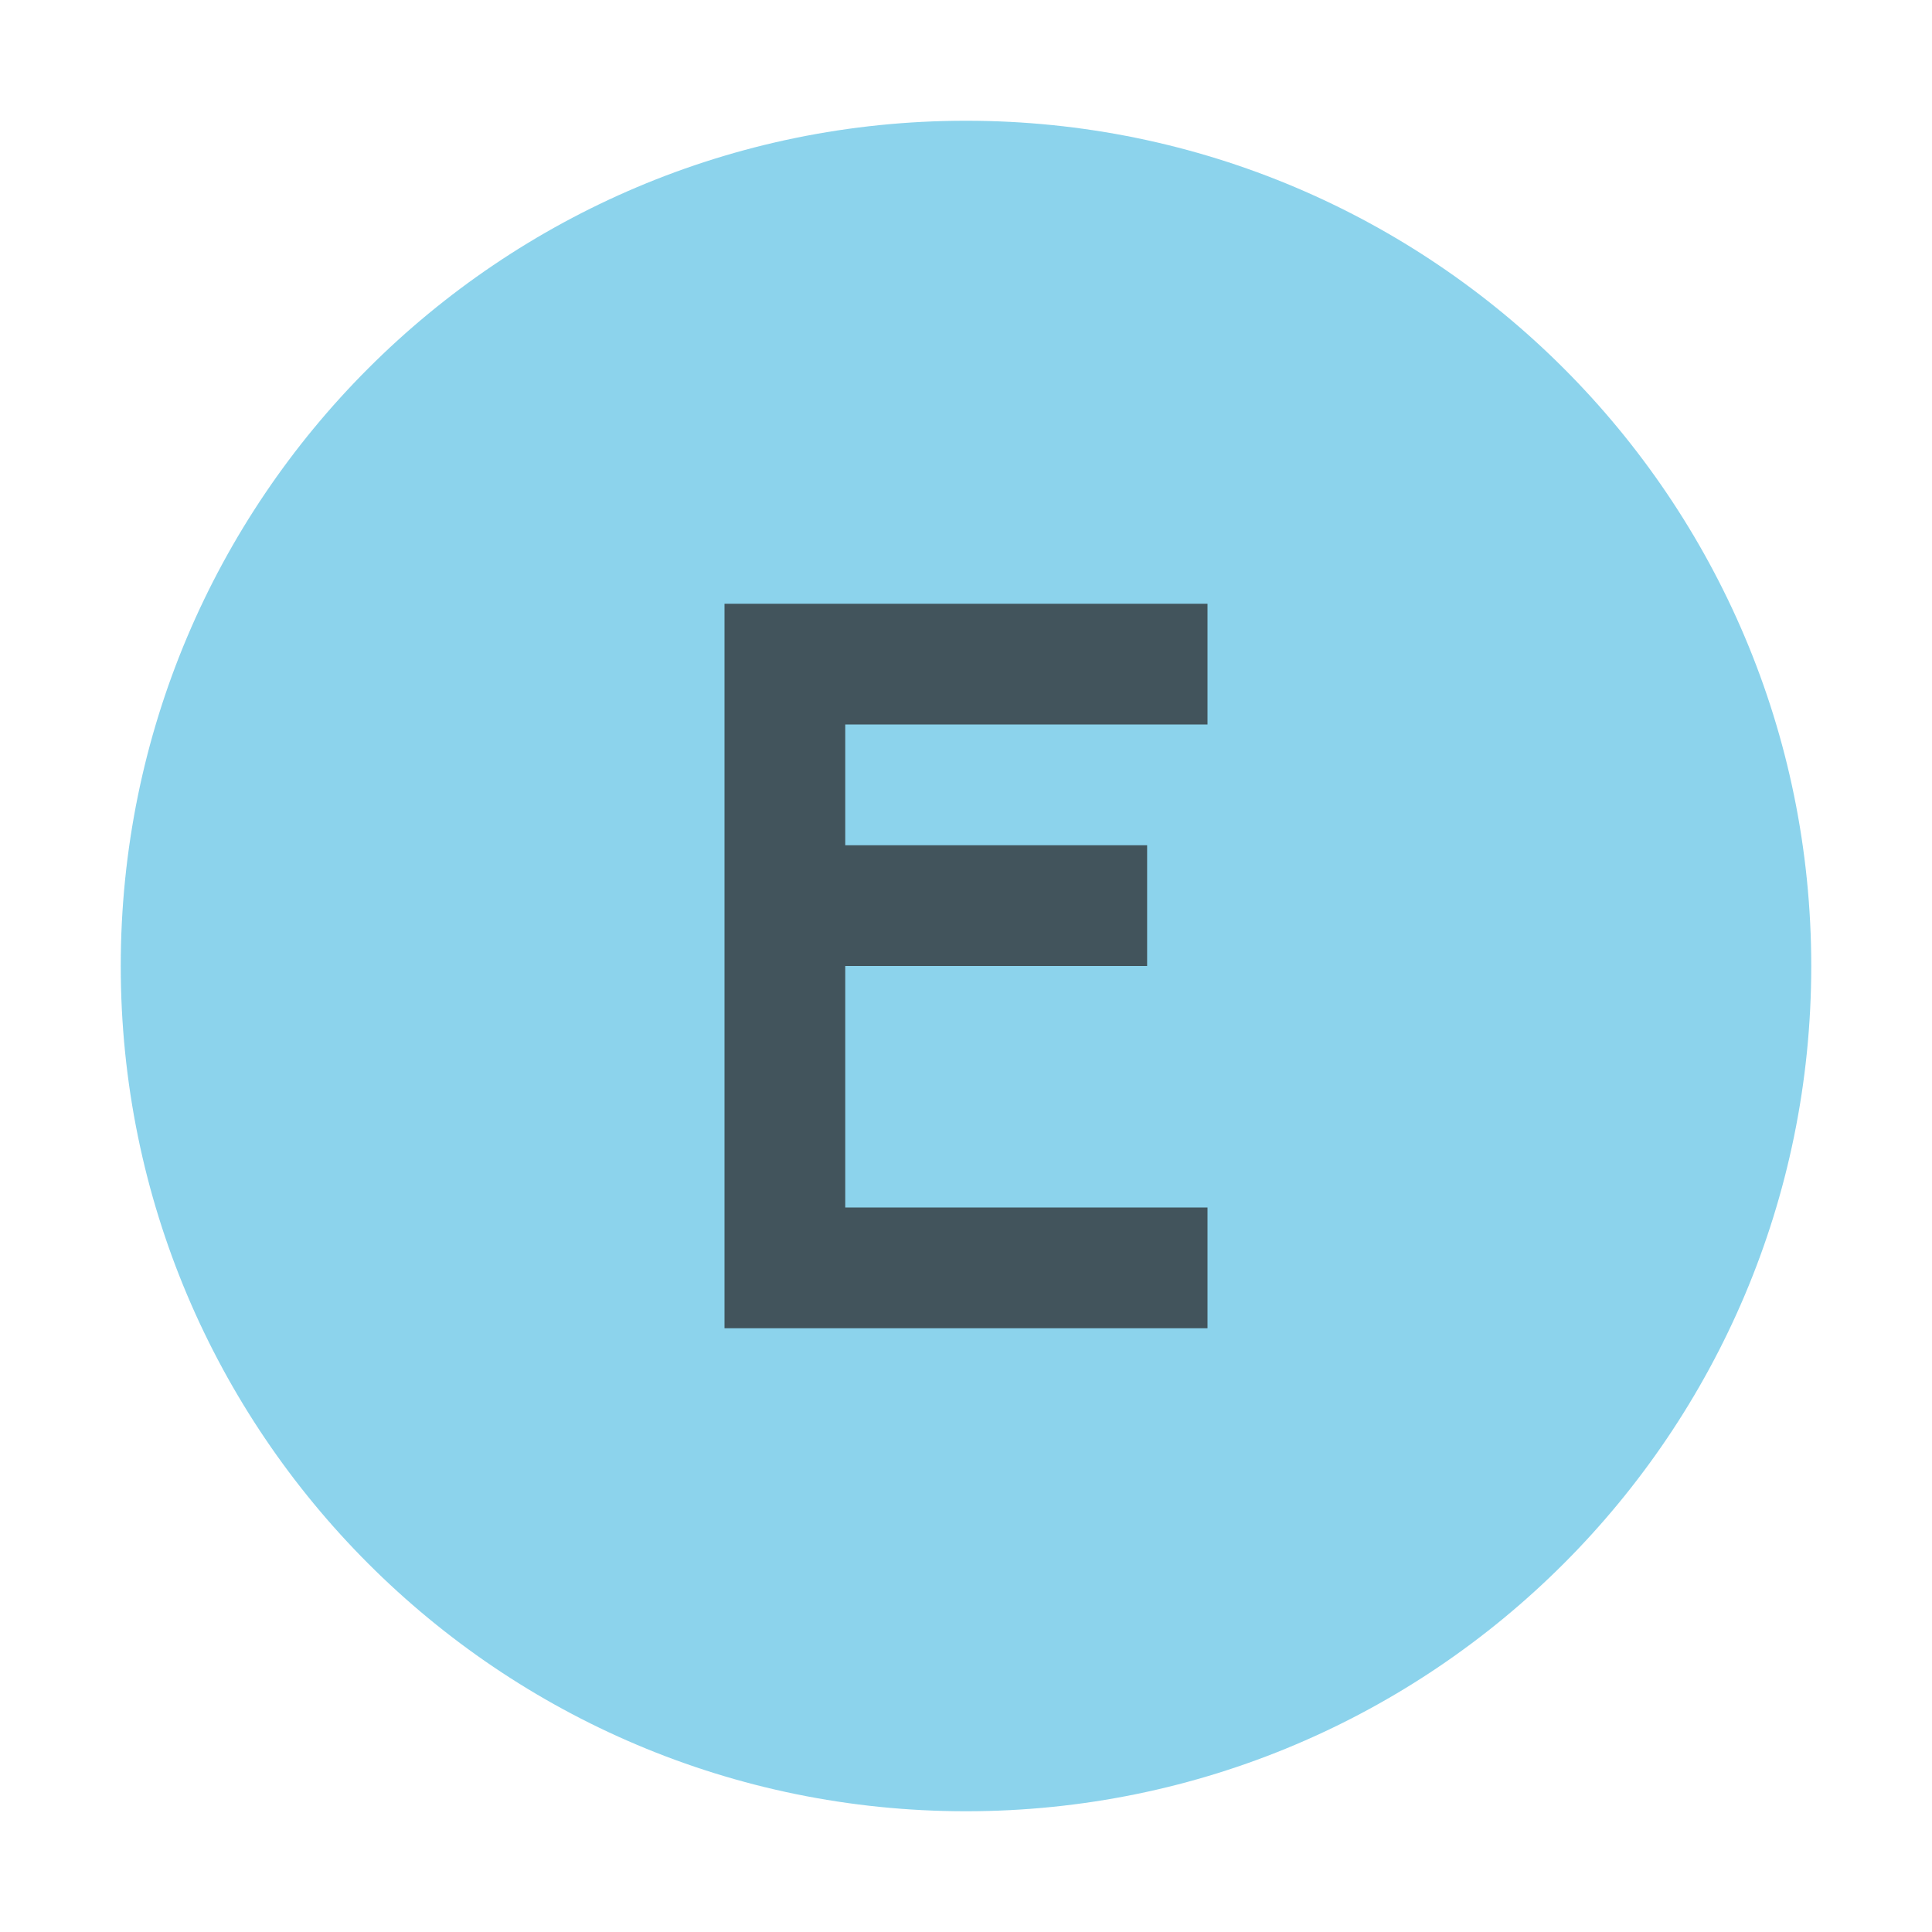
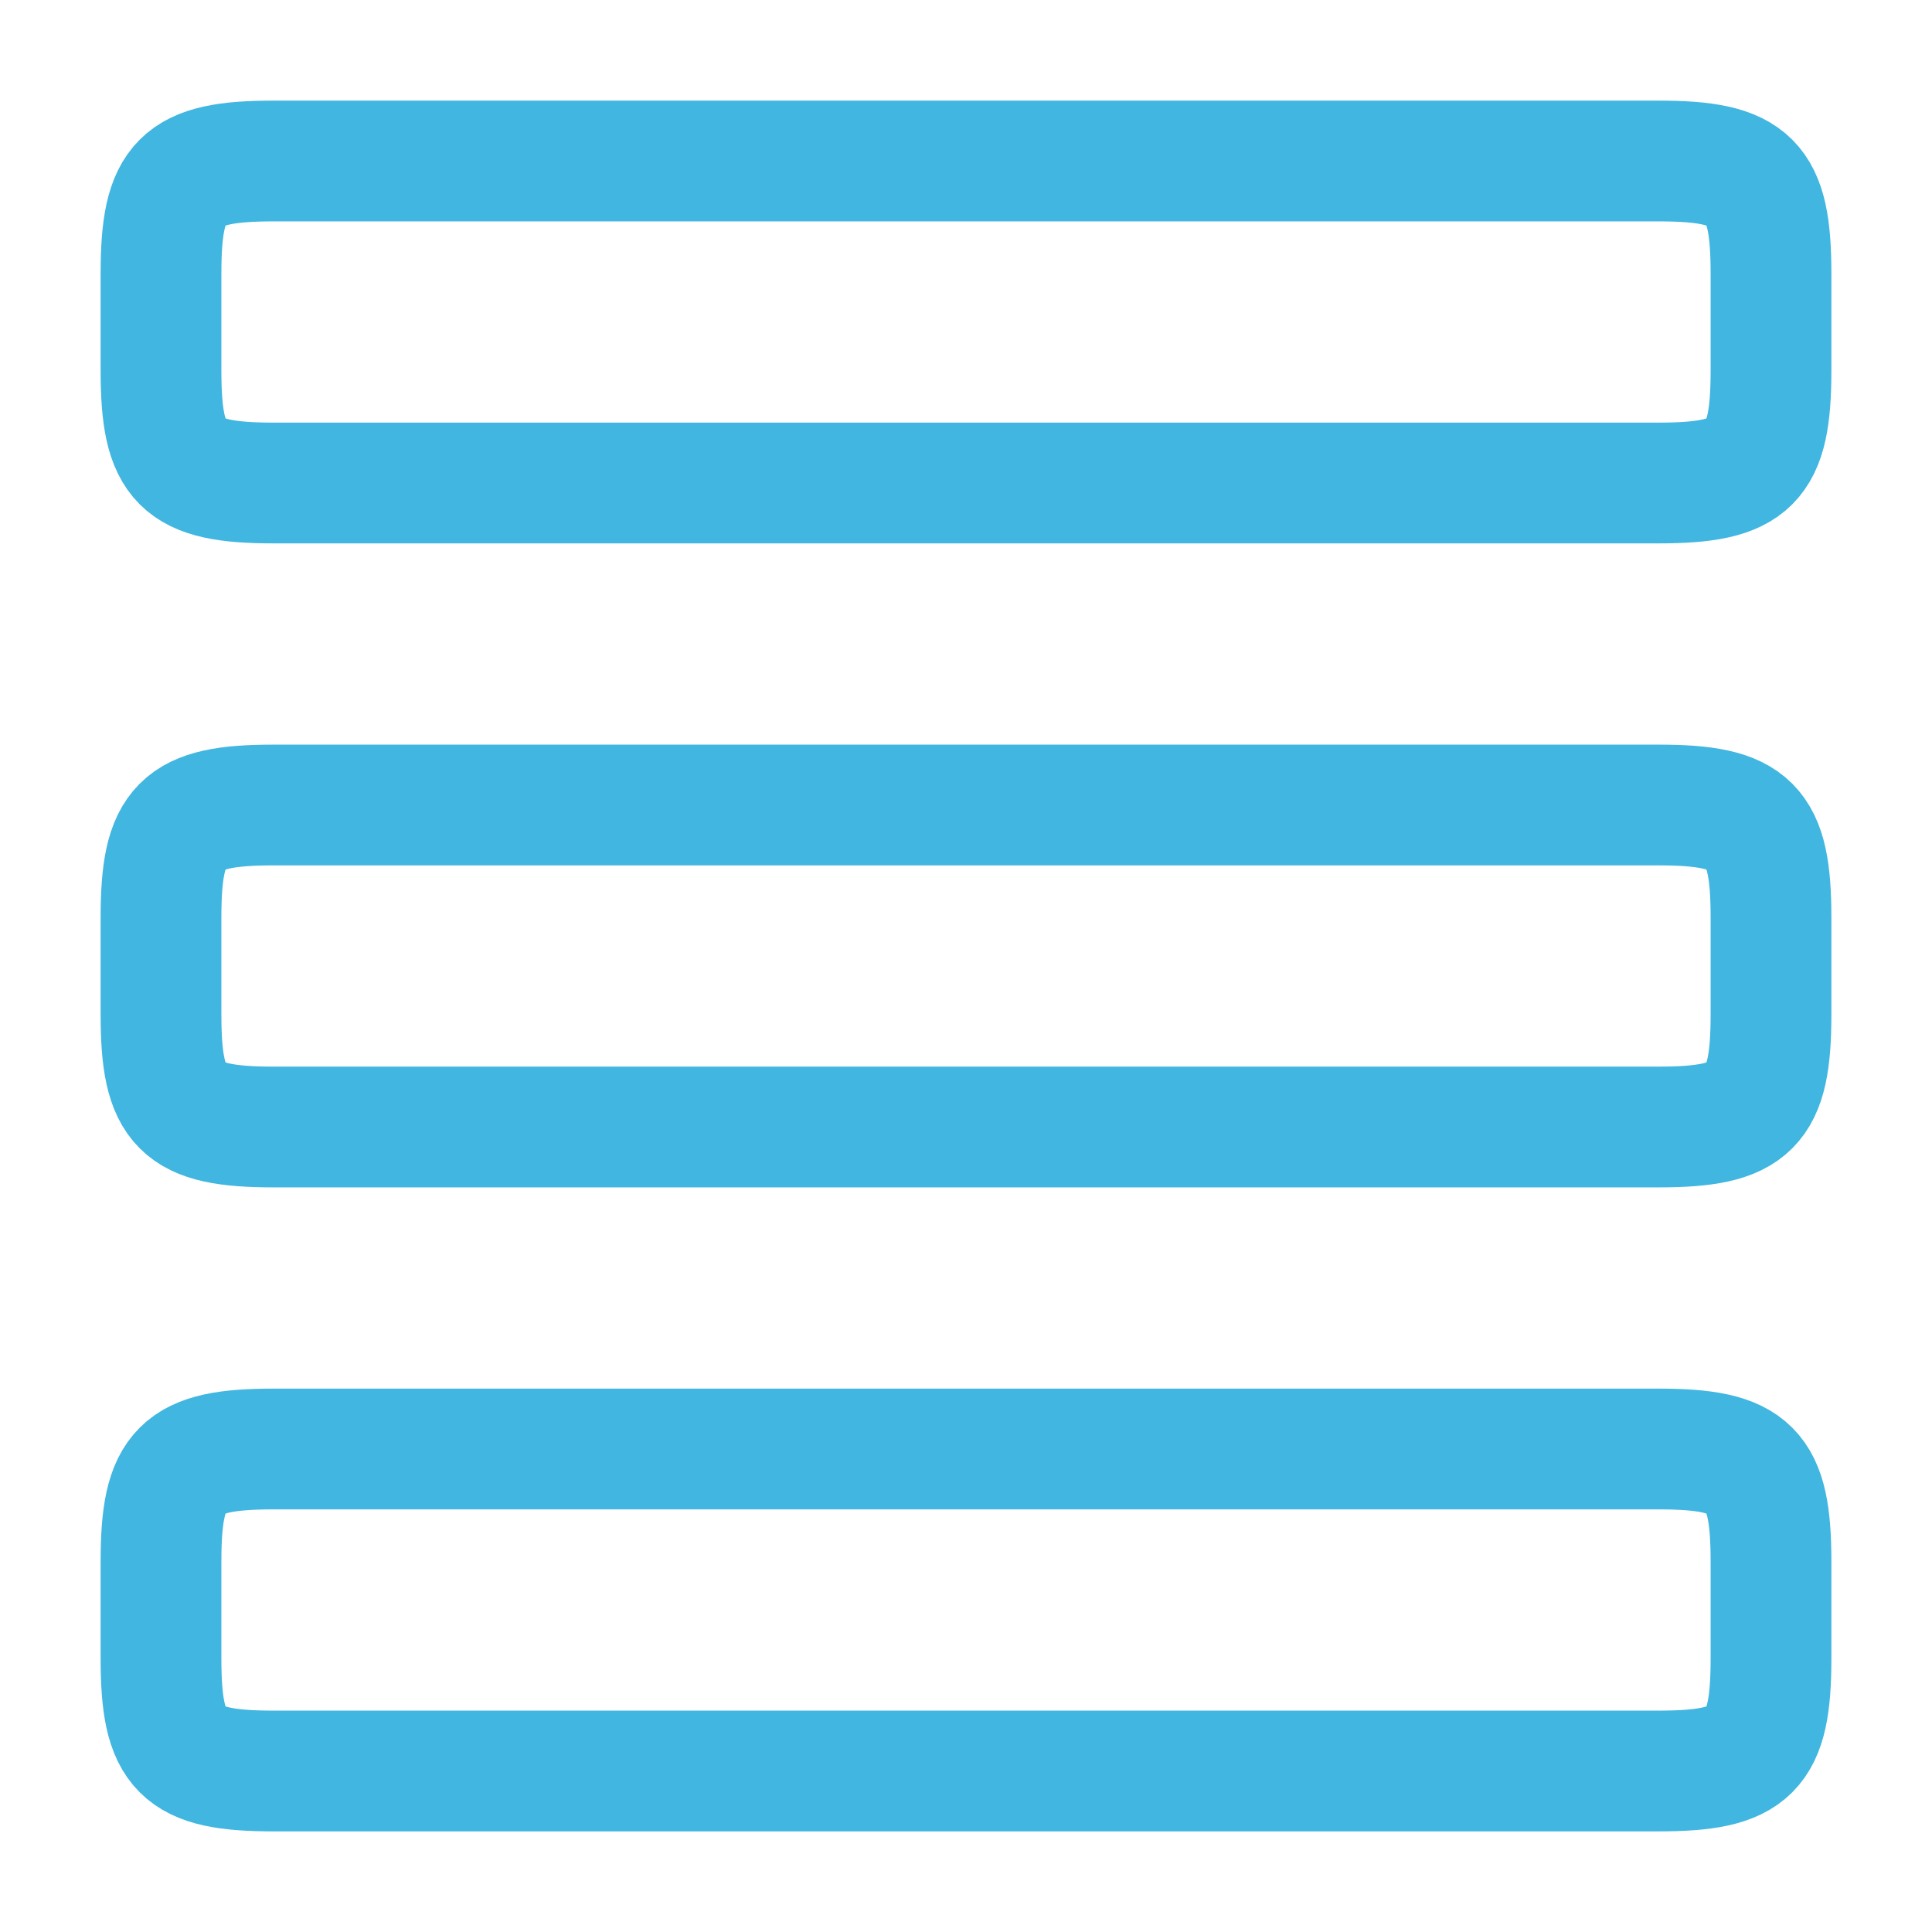
- <svg xmlns="http://www.w3.org/2000/svg" width="16" height="16" viewBox="0 0 16 16">
-   <g fill="none" fill-rule="evenodd">
-     <path fill="#40B6E0" fill-opacity=".6" d="M15,8 C15,11.866 11.866,15 8,15 C4.134,15 1,11.866 1,8 C1,4.134 4.134,1 8,1 C11.866,1 15,4.134 15,8" />
-     <polygon fill="#231F20" fill-opacity=".7" points="4 6 0 6 0 0 4 0 4 1 1 1 1 2 3.5 2 3.5 3 1 3 1 5 4 5" transform="translate(6 5)" />
-   </g>
+ <svg xmlns="http://www.w3.org/2000/svg" width="16" height="16" viewBox="0 0 24 24" fill="none" data-hugeicon="ListViewIcon">
+   <path d="M2 11.4C2 10.242 2.242 10 3.4 10H20.6C21.758 10 22 10.242 22 11.4V12.6C22 13.758 21.758 14 20.6 14H3.4C2.242 14 2 13.758 2 12.6V11.4Z" stroke="#40B6E0" stroke-linecap="round" stroke-width="1.5" />
+   <path d="M2 3.4C2 2.242 2.242 2 3.4 2H20.6C21.758 2 22 2.242 22 3.4V4.6C22 5.758 21.758 6 20.6 6H3.4C2.242 6 2 5.758 2 4.6V3.4Z" stroke="#40B6E0" stroke-linecap="round" stroke-width="1.5" />
+   <path d="M2 19.4C2 18.242 2.242 18 3.4 18H20.6C21.758 18 22 18.242 22 19.4V20.6C22 21.758 21.758 22 20.6 22H3.4C2.242 22 2 21.758 2 20.6V19.4Z" stroke="#40B6E0" stroke-linecap="round" stroke-width="1.5" />
</svg>
